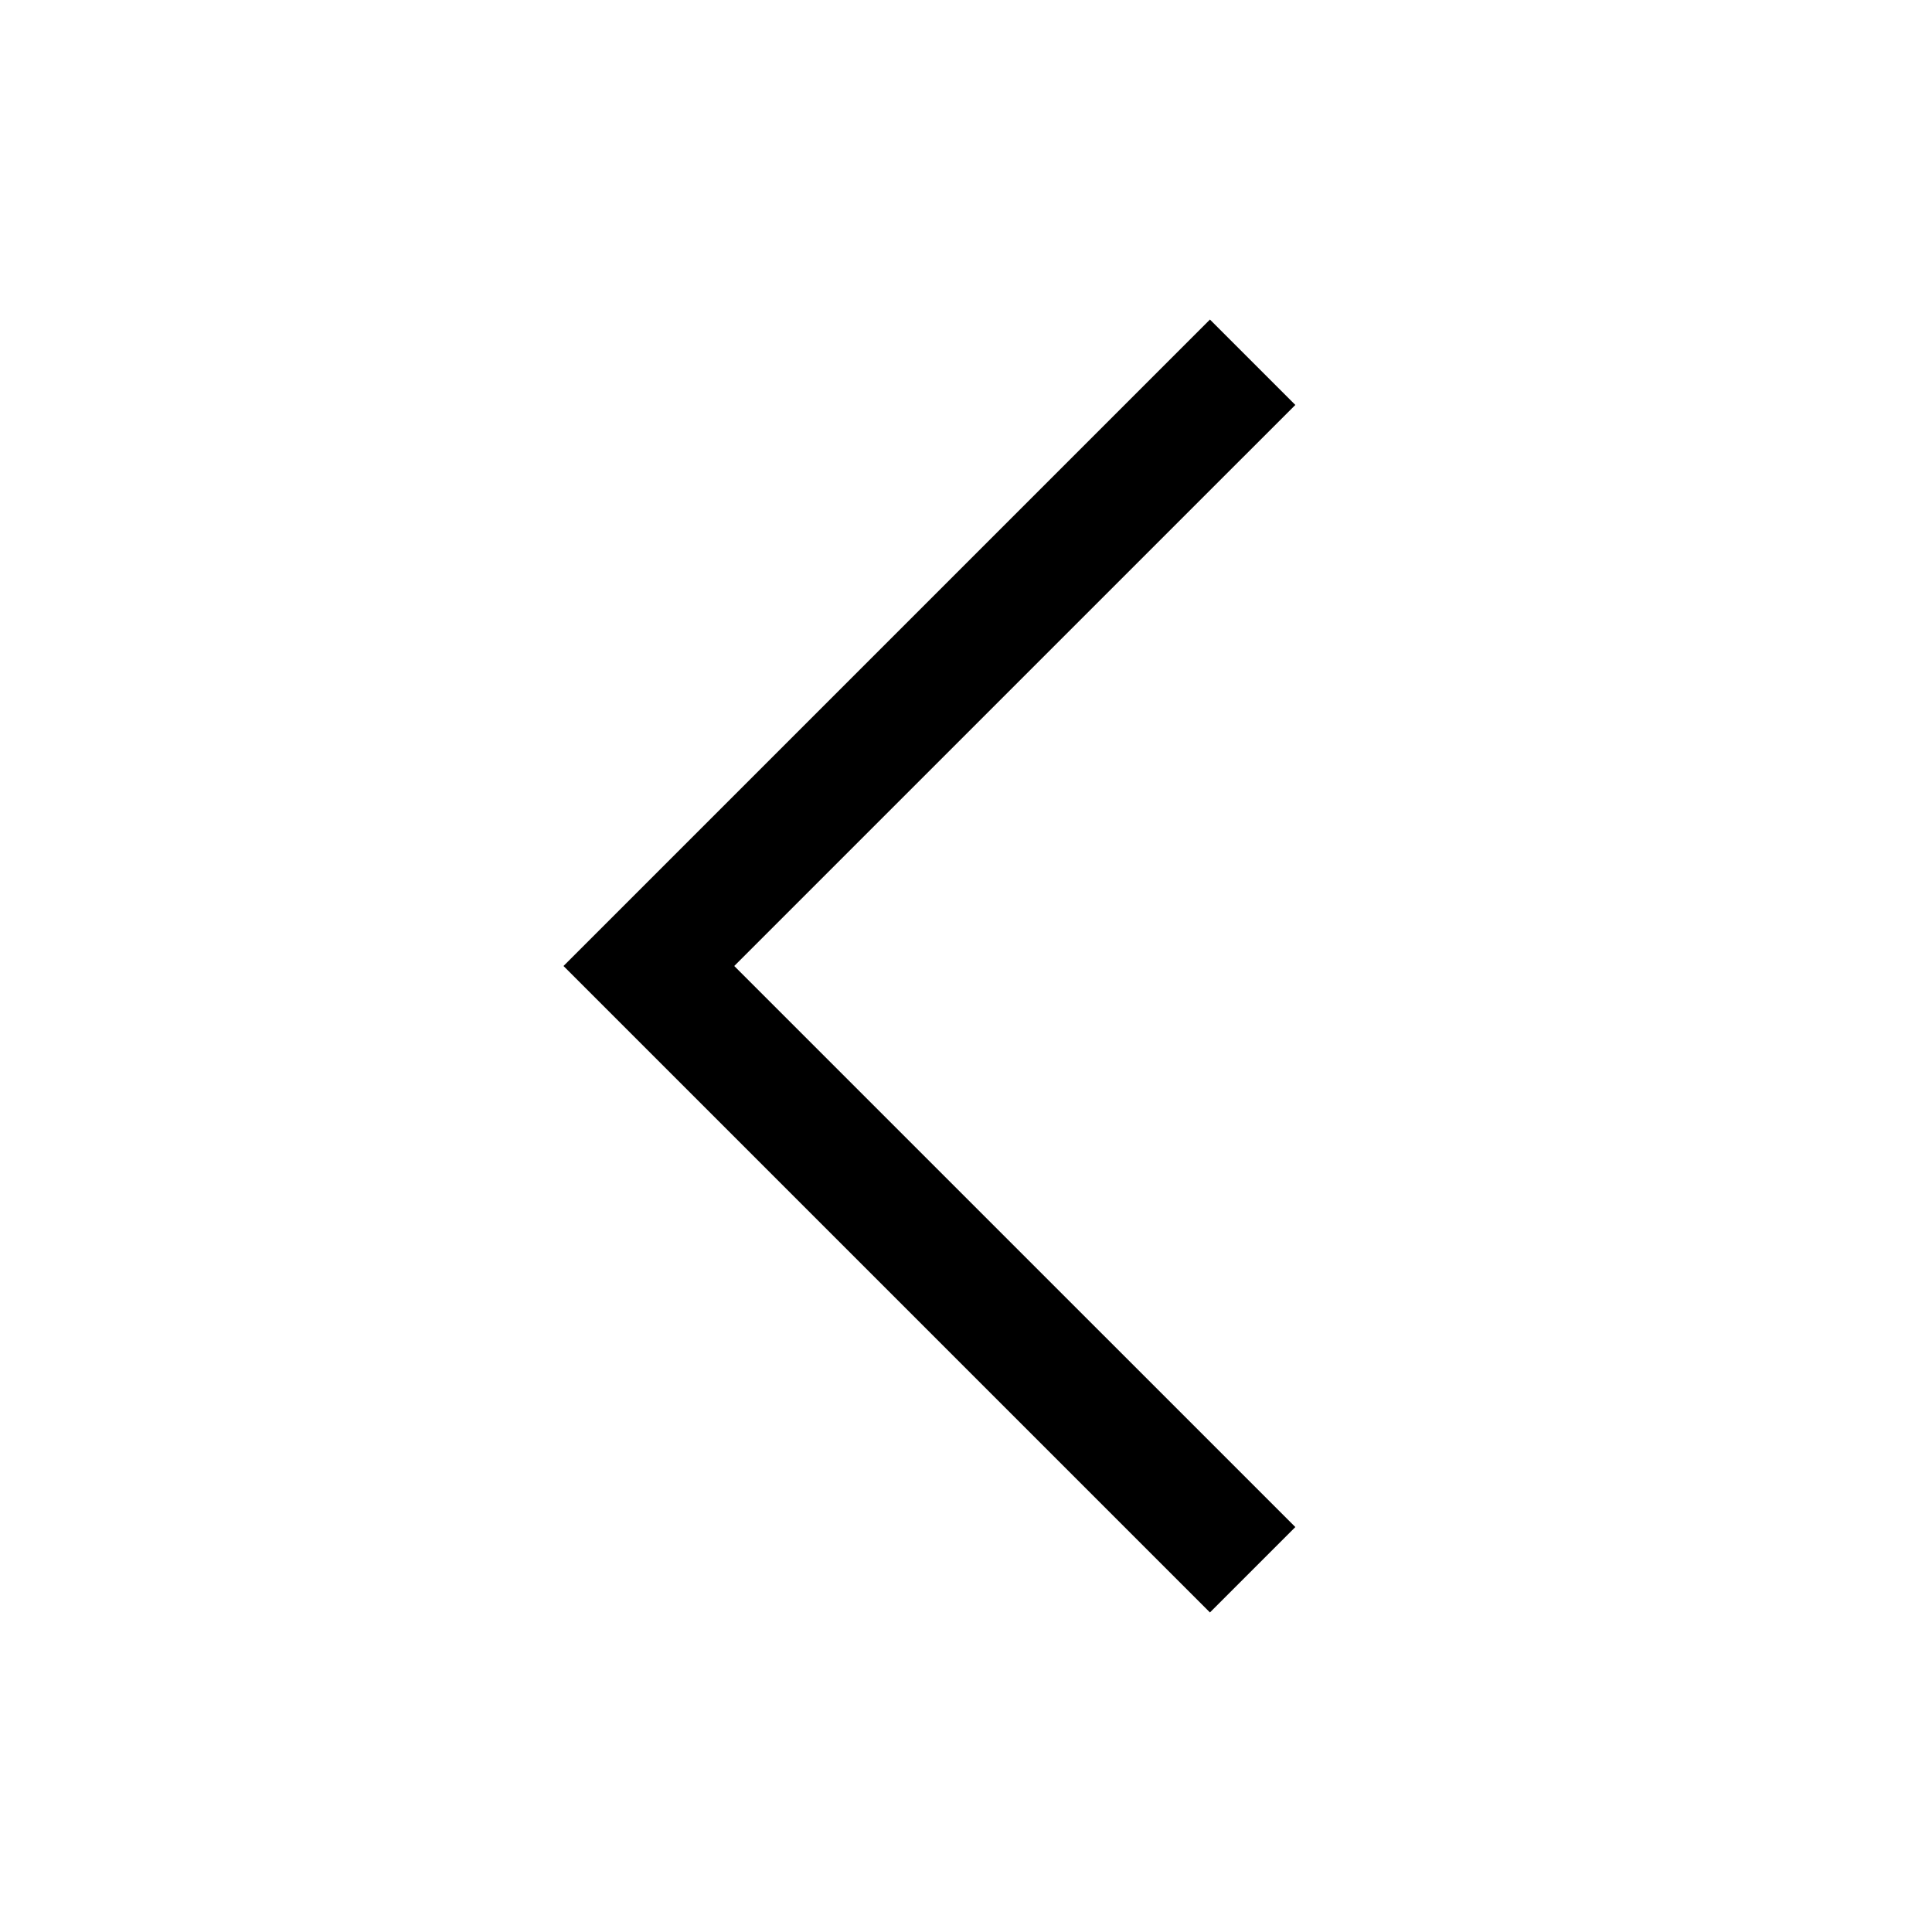
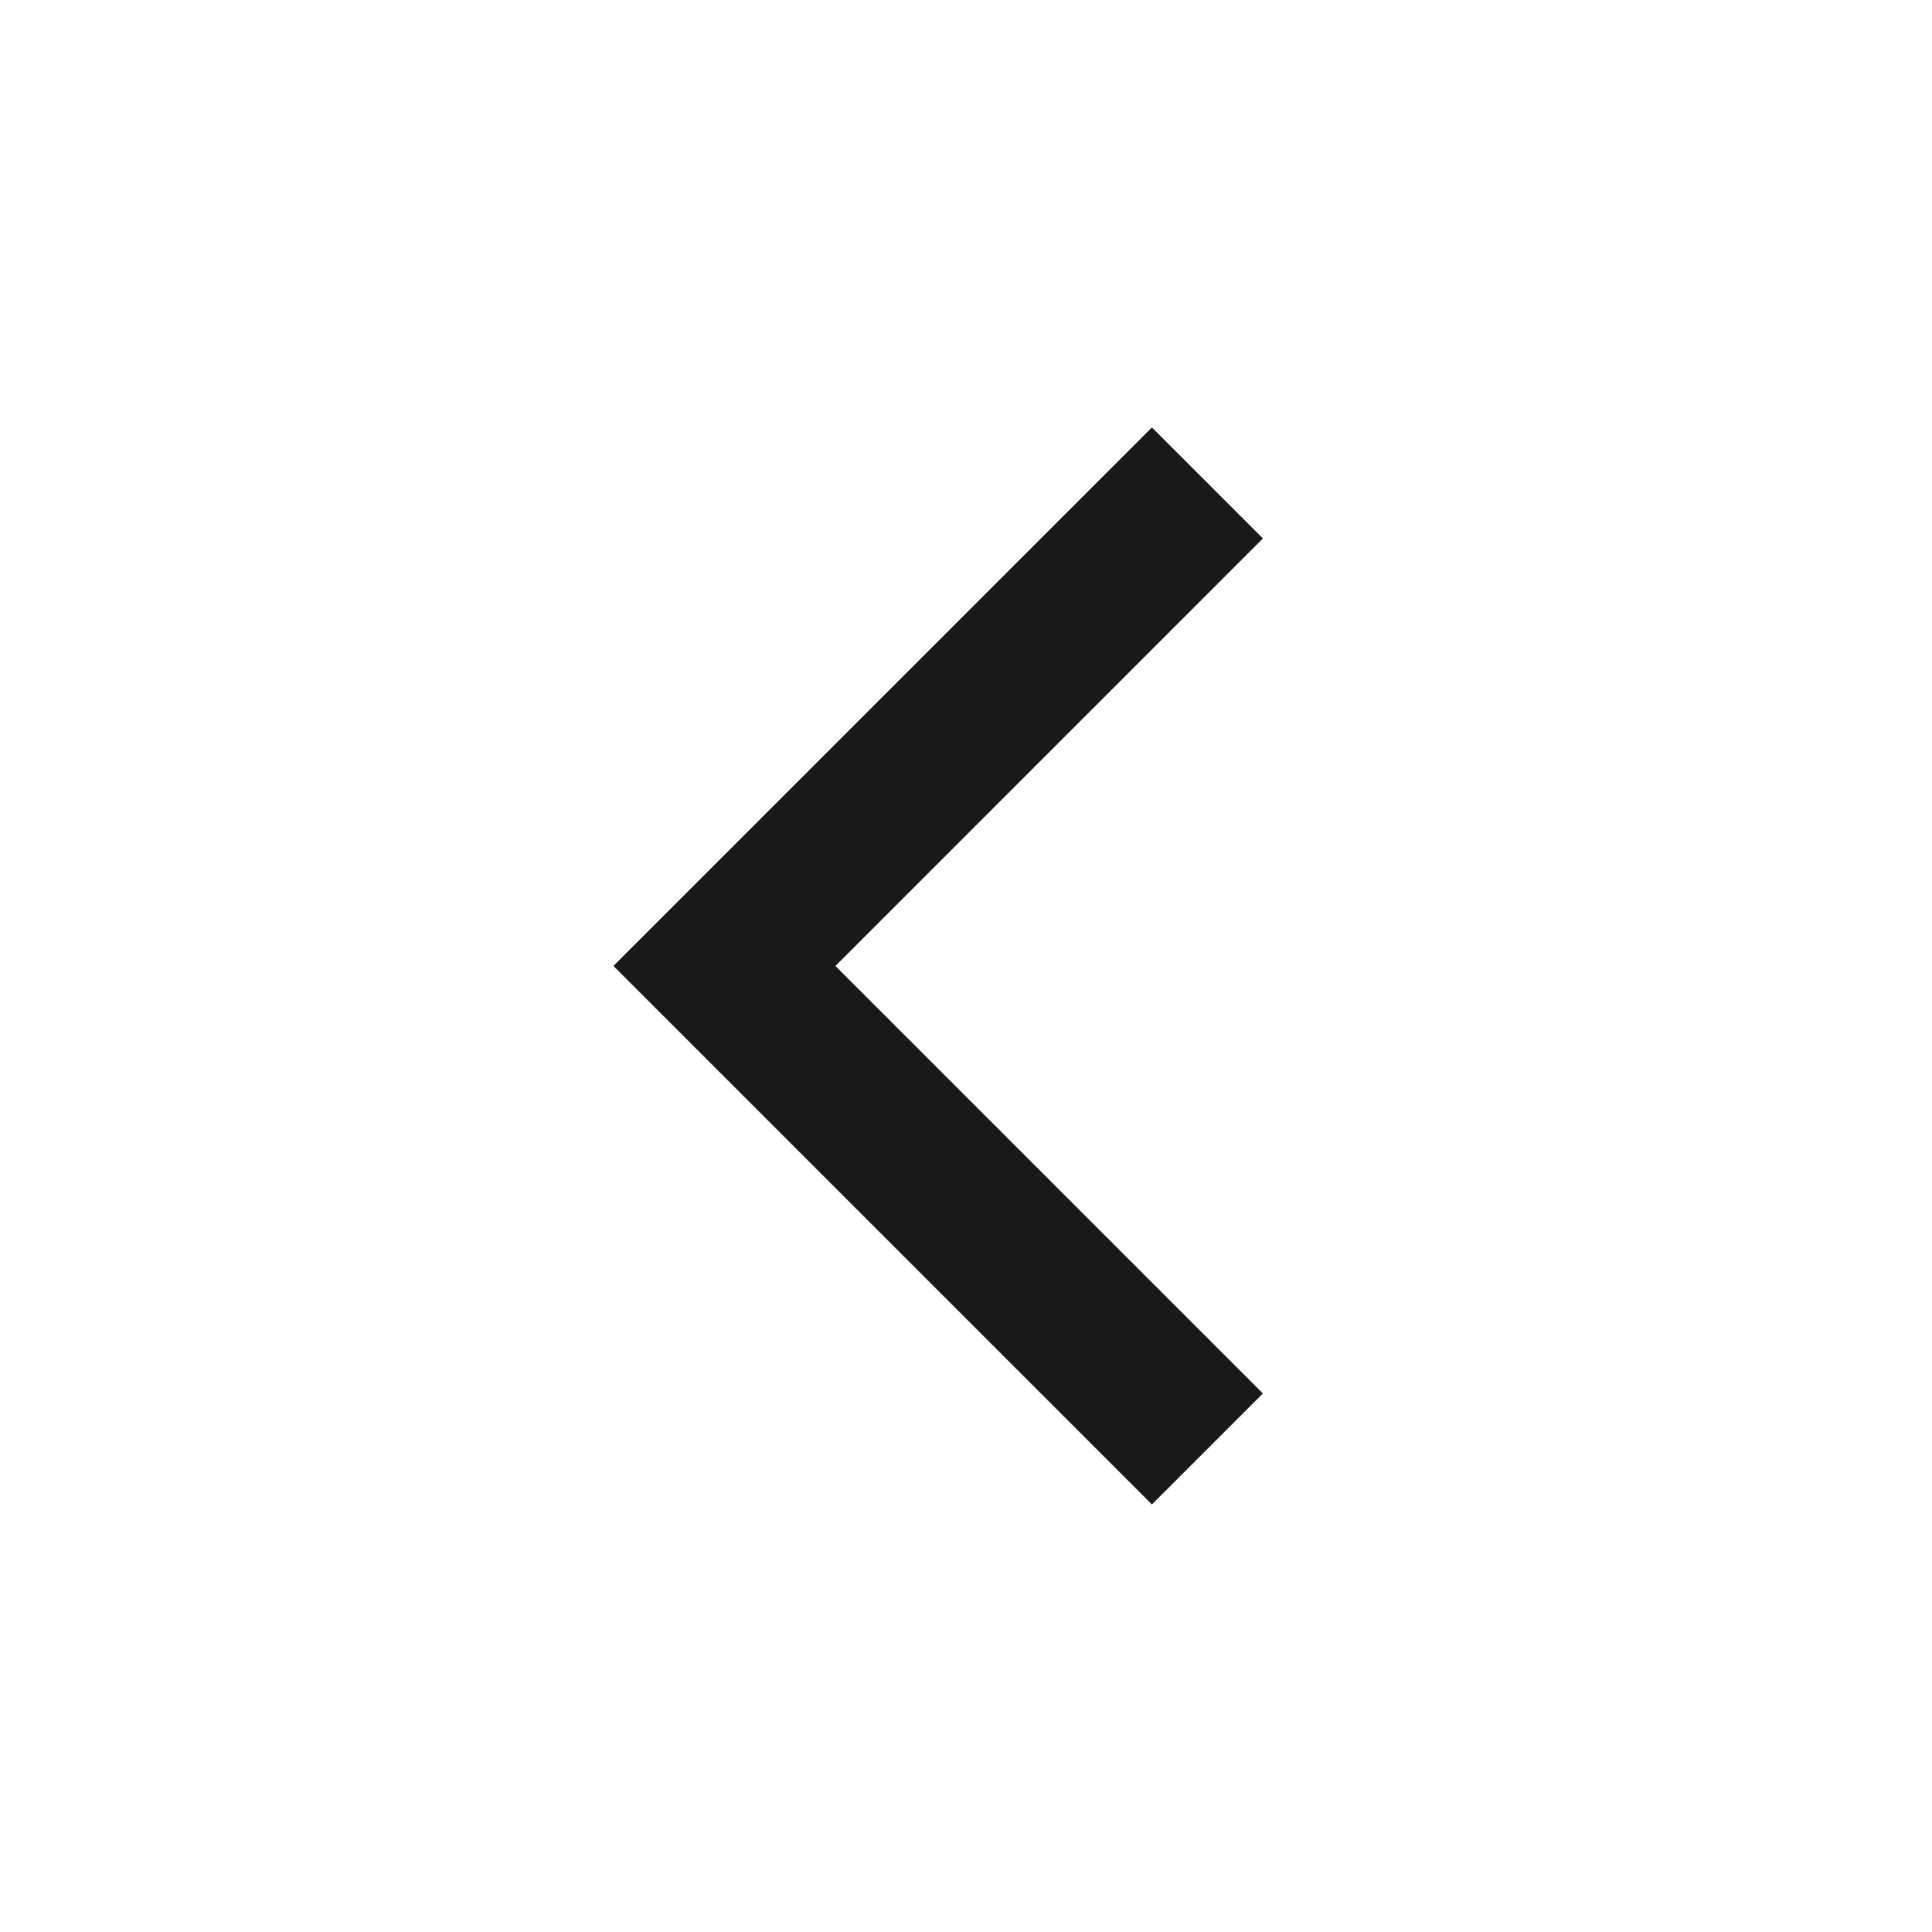
<svg xmlns="http://www.w3.org/2000/svg" viewBox="0 0 1024 1024" version="1.1">
-   <path fill-rule="evenodd" d="M641.295 169.373L298.667 512 641.295 854.627 686.549 809.373 389.17 512 686.549 214.627z" />
+   <path fill-opacity=".9" fill-rule="evenodd" d="M610.541 226.56L669.37 285.391 442.788 511.976 669.37 738.56 610.541 797.389 325.125 511.976 610.541 226.56Z" clip-rule="evenodd" />
</svg>
